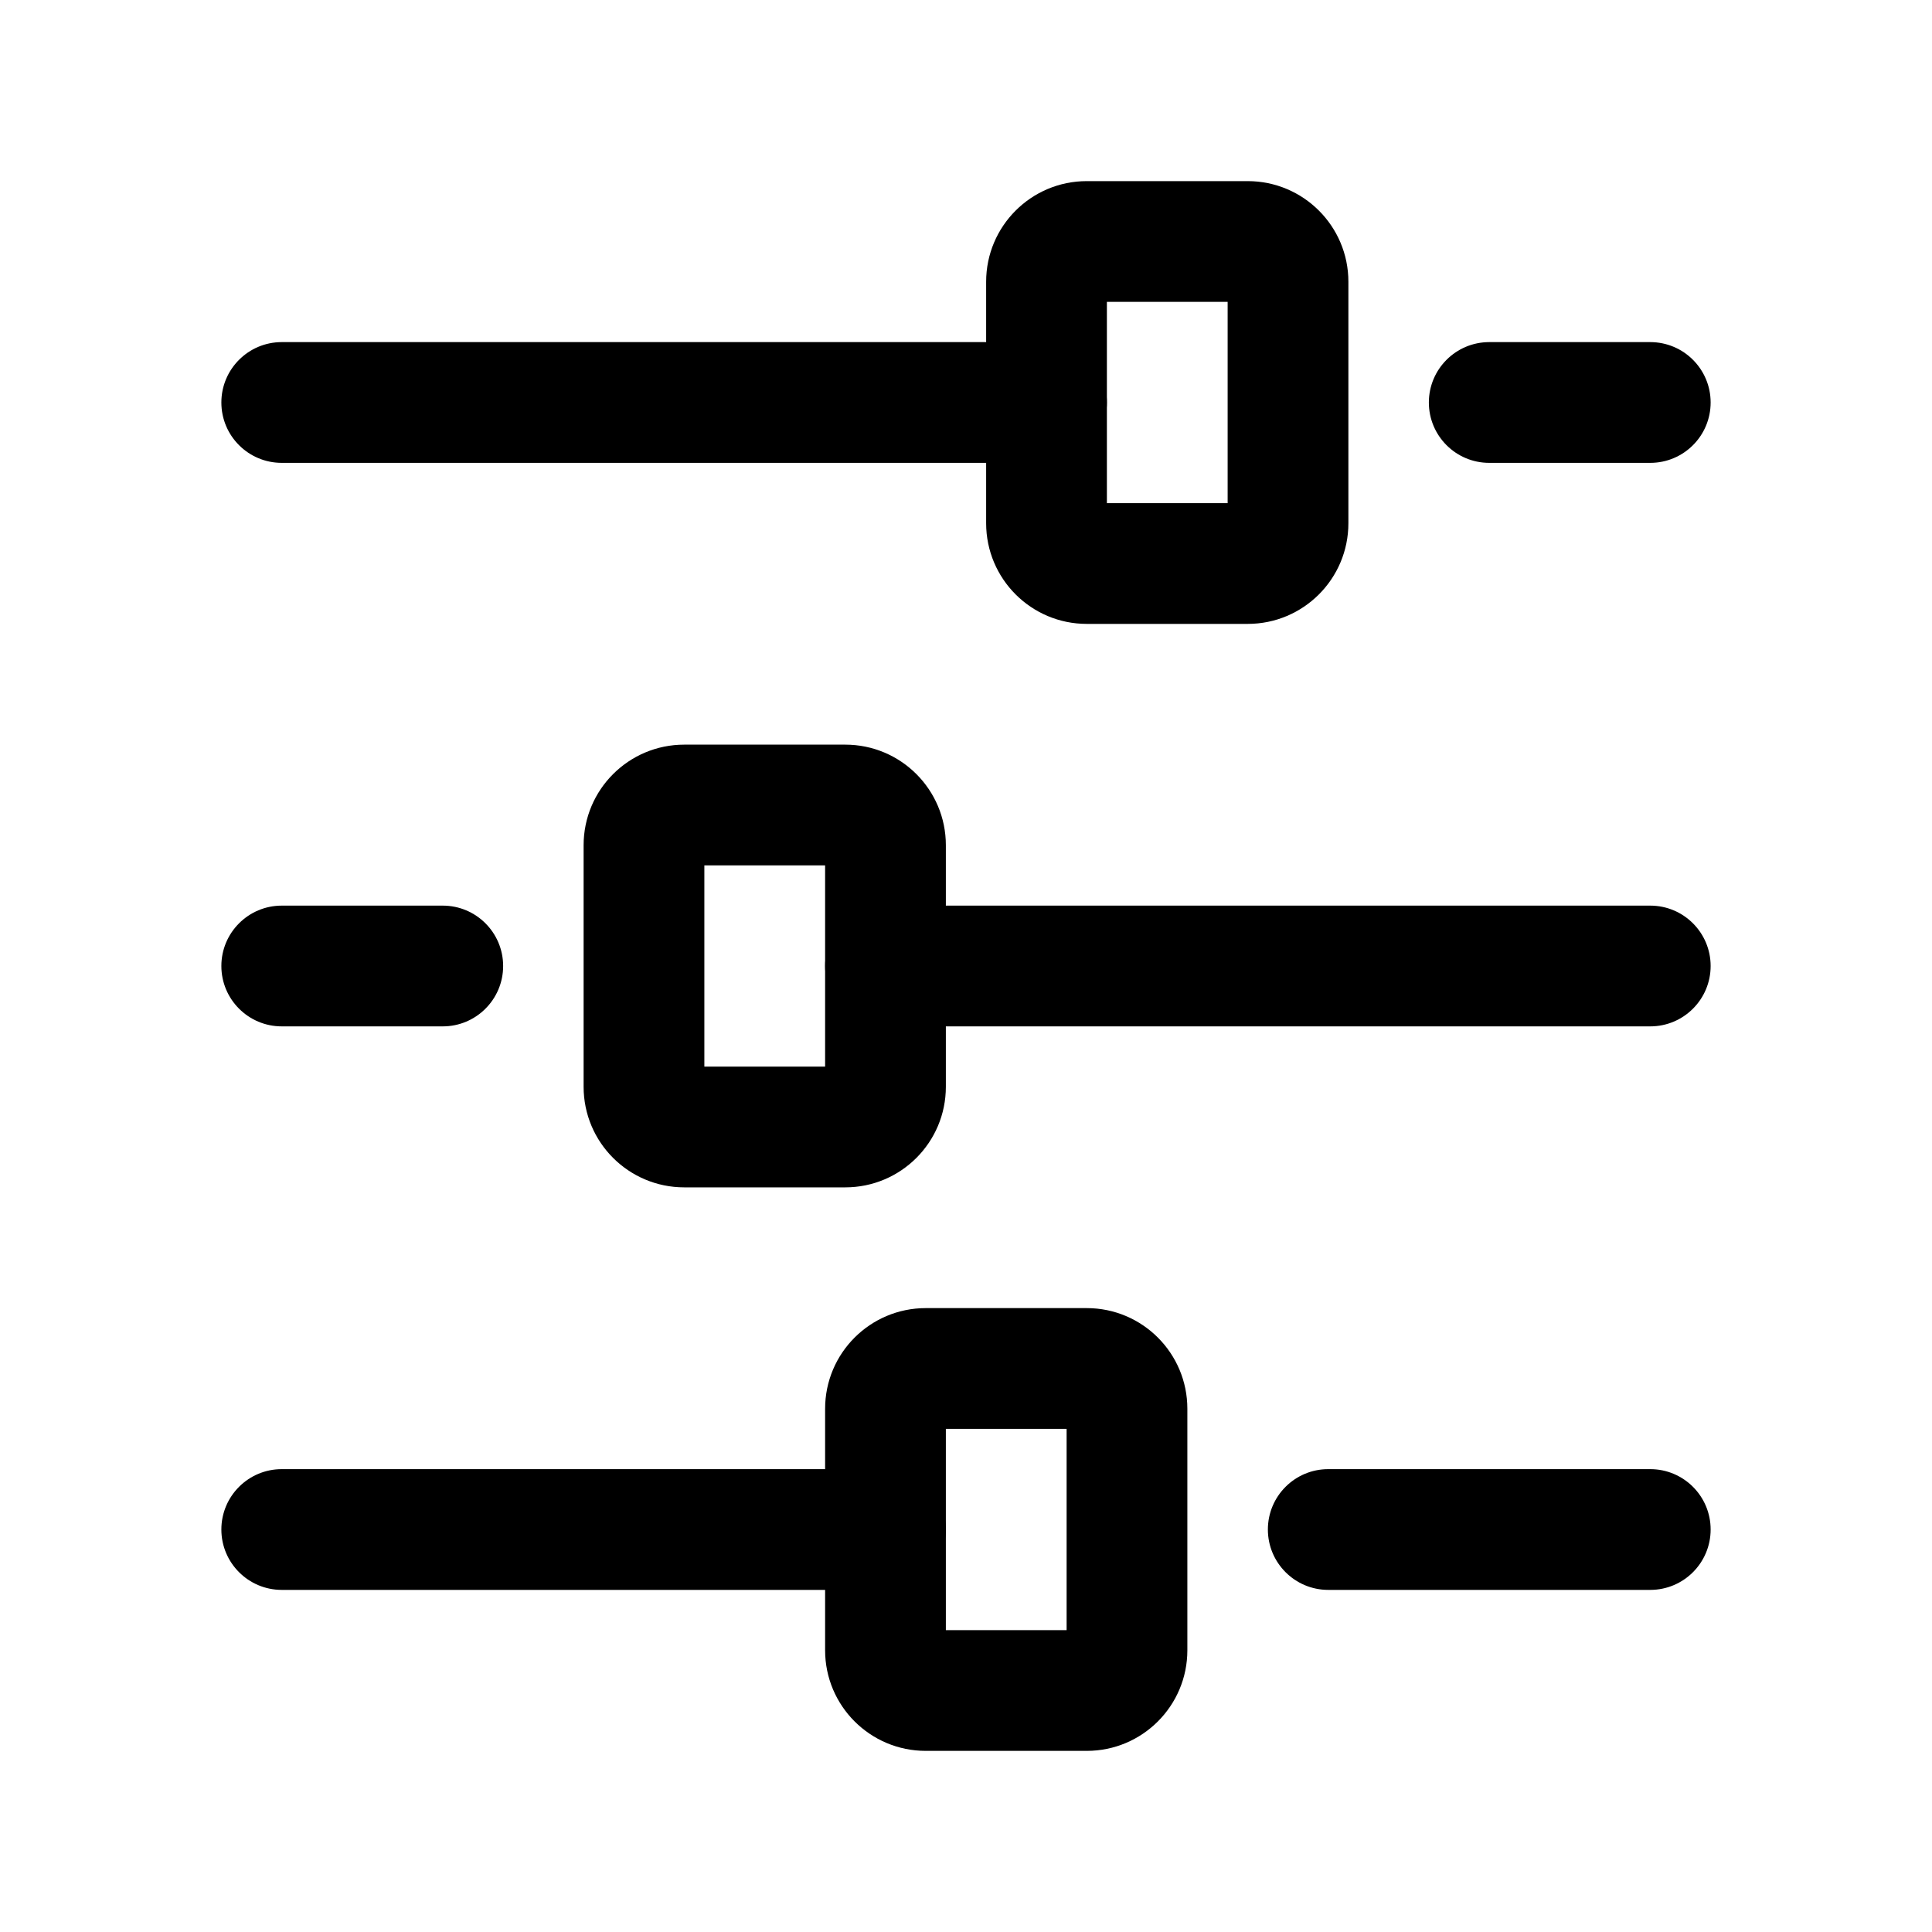
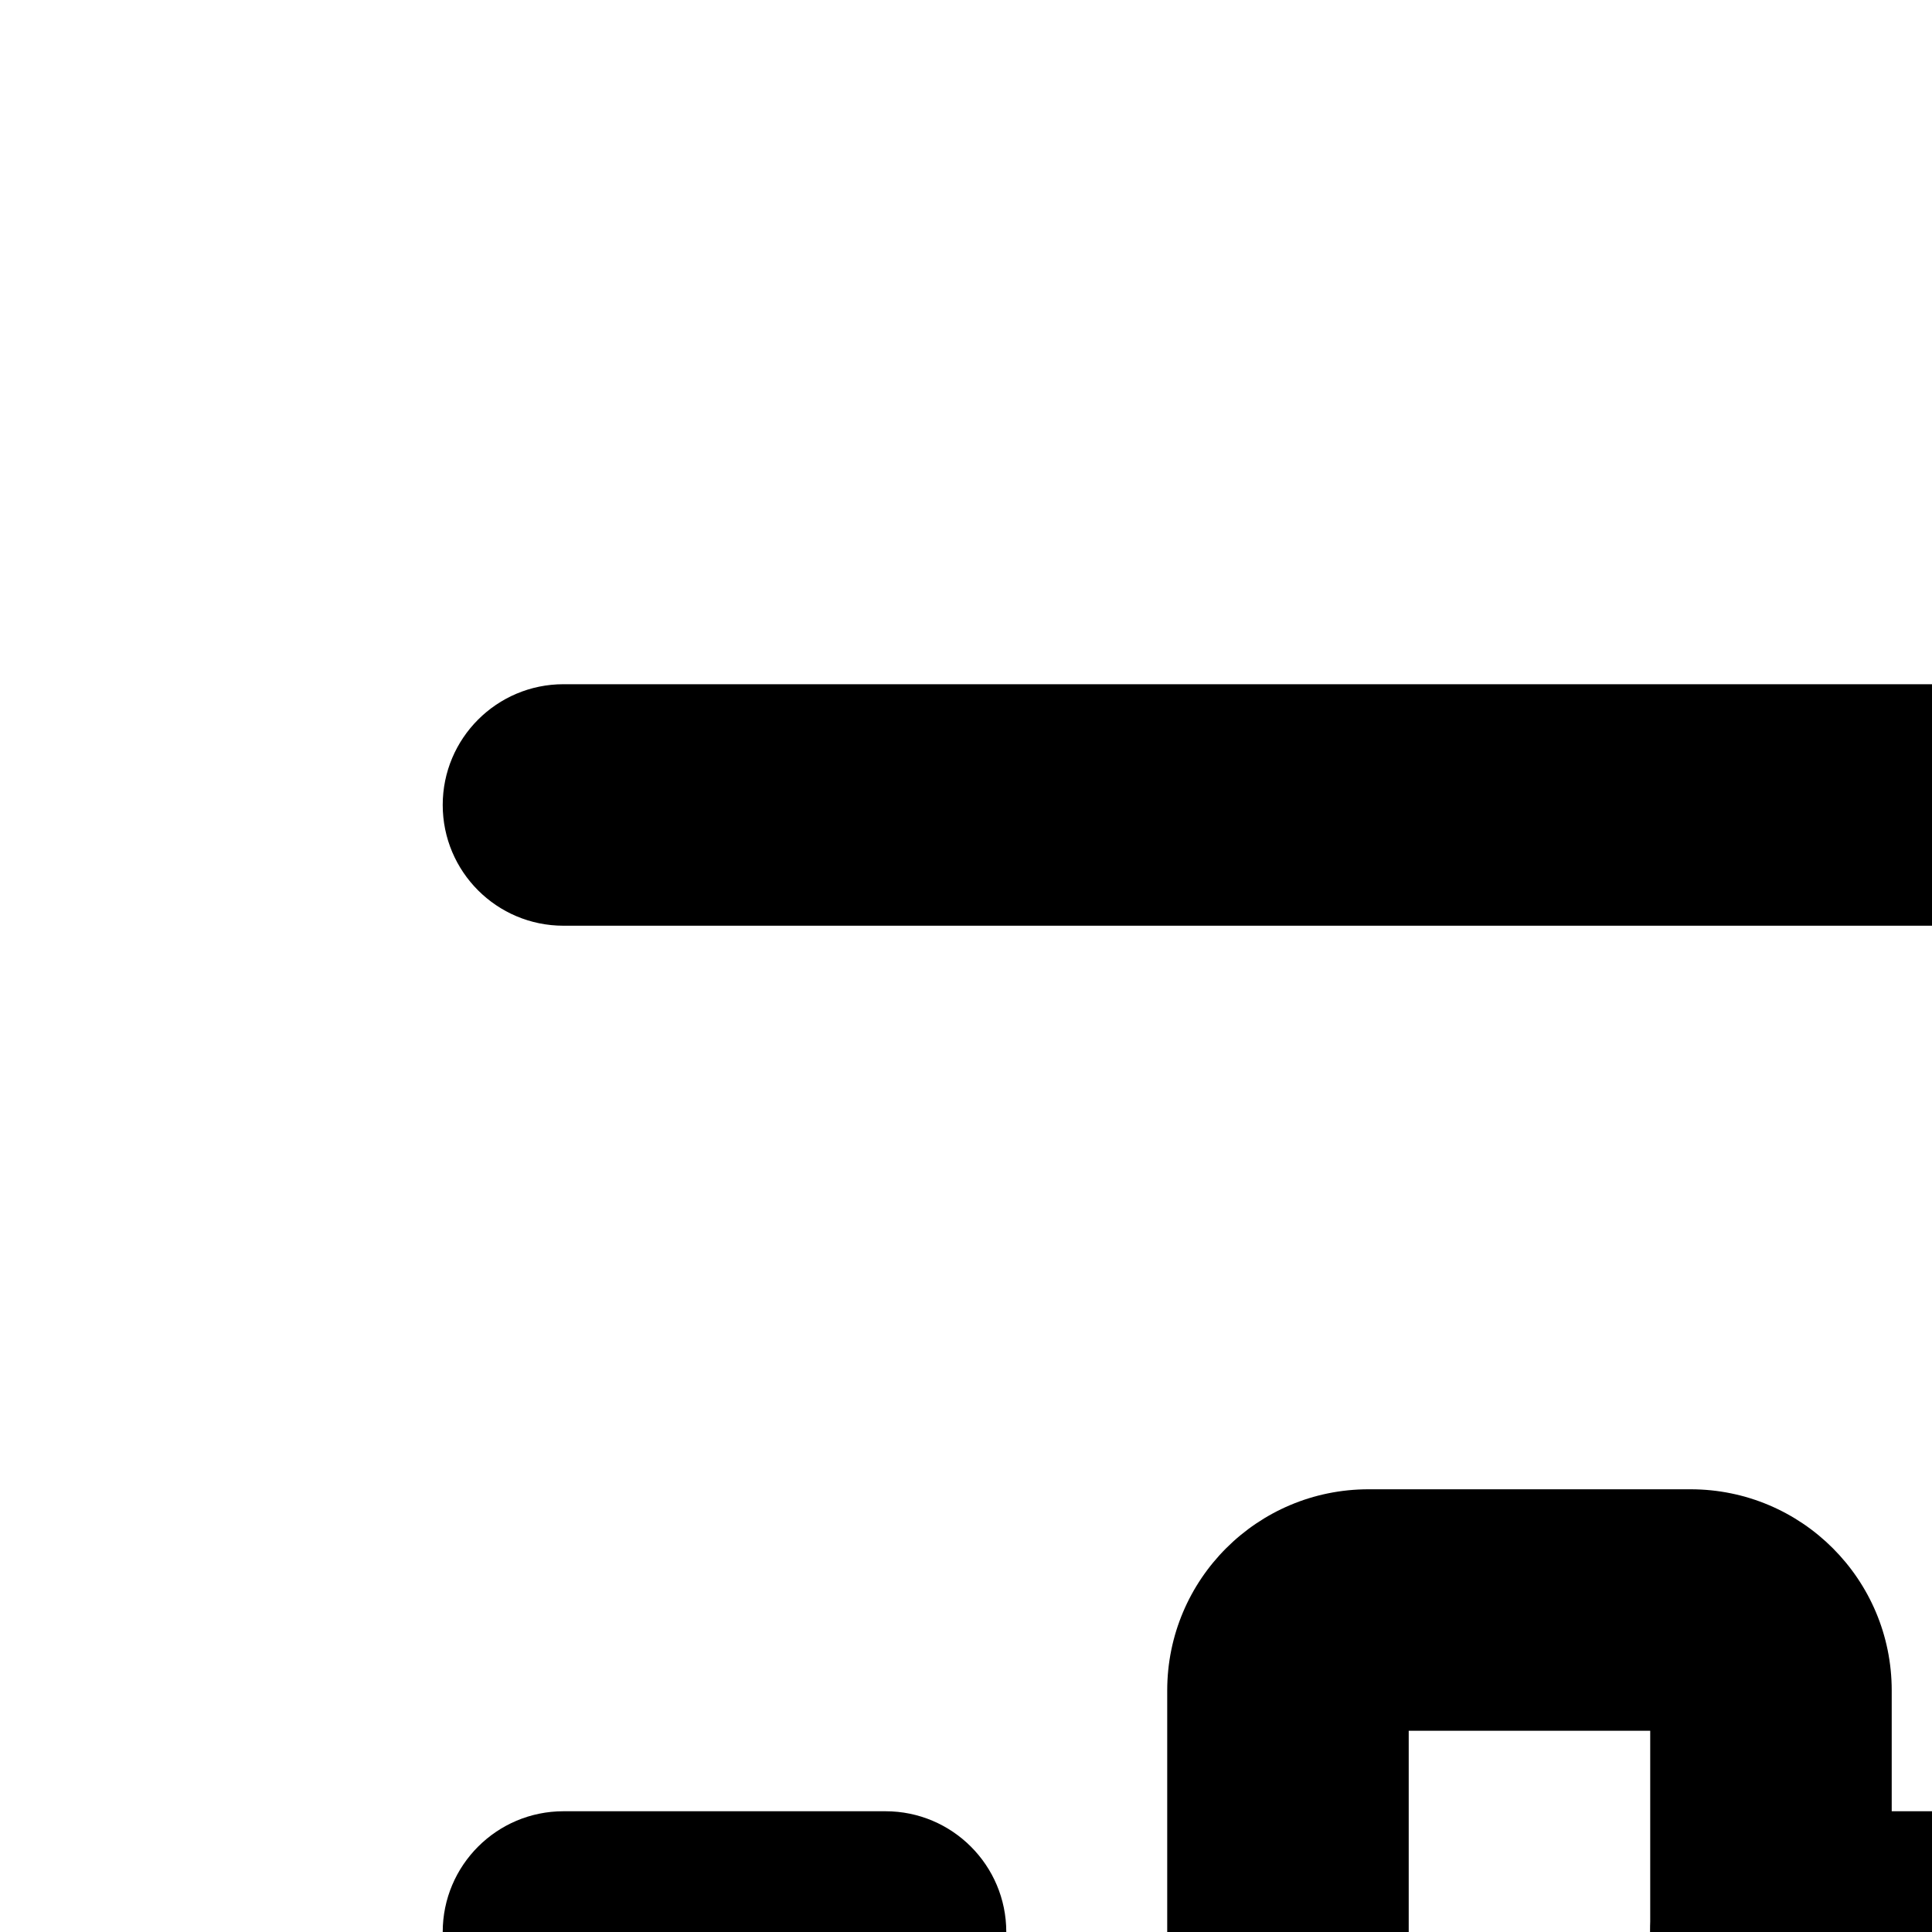
- <svg xmlns="http://www.w3.org/2000/svg" width="40" height="40" viewBox="0 0 40 40" fill="none">
+ <svg xmlns="http://www.w3.org/2000/svg" width="20" height="20" viewBox="0 0 20 20" fill="none">
  <path fill-rule="evenodd" clip-rule="evenodd" d="M20.417 5.833C20.417 4.683 21.35 3.75 22.5 3.75H25.833C26.984 3.75 27.917 4.683 27.917 5.833V10.833C27.917 11.984 26.984 12.917 25.833 12.917H22.5C21.35 12.917 20.417 11.984 20.417 10.833V5.833ZM22.917 6.25V10.417H25.417V6.25H22.917Z" fill="black" />
  <path fill-rule="evenodd" clip-rule="evenodd" d="M12.083 17.5C12.083 16.349 13.016 15.417 14.167 15.417H17.5C18.651 15.417 19.583 16.349 19.583 17.5V22.5C19.583 23.651 18.651 24.583 17.5 24.583H14.167C13.016 24.583 12.083 23.651 12.083 22.5V17.5ZM14.583 17.917V22.083H17.083V17.917H14.583Z" fill="black" />
  <path fill-rule="evenodd" clip-rule="evenodd" d="M17.083 29.167C17.083 28.016 18.016 27.083 19.167 27.083H22.5C23.651 27.083 24.583 28.016 24.583 29.167V34.167C24.583 35.317 23.651 36.25 22.5 36.25H19.167C18.016 36.25 17.083 35.317 17.083 34.167V29.167ZM19.583 29.583V33.75H22.083V29.583H19.583Z" fill="black" />
  <path fill-rule="evenodd" clip-rule="evenodd" d="M4.583 8.333C4.583 7.643 5.143 7.083 5.833 7.083H21.667C22.357 7.083 22.917 7.643 22.917 8.333C22.917 9.024 22.357 9.583 21.667 9.583H5.833C5.143 9.583 4.583 9.024 4.583 8.333Z" fill="black" />
  <path fill-rule="evenodd" clip-rule="evenodd" d="M4.583 31.667C4.583 30.976 5.143 30.417 5.833 30.417H18.333C19.024 30.417 19.583 30.976 19.583 31.667C19.583 32.357 19.024 32.917 18.333 32.917H5.833C5.143 32.917 4.583 32.357 4.583 31.667Z" fill="black" />
  <path fill-rule="evenodd" clip-rule="evenodd" d="M26.25 31.667C26.25 30.976 26.81 30.417 27.5 30.417H34.167C34.857 30.417 35.417 30.976 35.417 31.667C35.417 32.357 34.857 32.917 34.167 32.917H27.5C26.81 32.917 26.25 32.357 26.25 31.667Z" fill="black" />
  <path fill-rule="evenodd" clip-rule="evenodd" d="M17.083 20C17.083 19.31 17.643 18.75 18.333 18.75H34.167C34.857 18.75 35.417 19.31 35.417 20C35.417 20.69 34.857 21.25 34.167 21.25H18.333C17.643 21.25 17.083 20.69 17.083 20Z" fill="black" />
  <path fill-rule="evenodd" clip-rule="evenodd" d="M29.583 8.333C29.583 7.643 30.143 7.083 30.833 7.083H34.167C34.857 7.083 35.417 7.643 35.417 8.333C35.417 9.024 34.857 9.583 34.167 9.583H30.833C30.143 9.583 29.583 9.024 29.583 8.333Z" fill="black" />
  <path fill-rule="evenodd" clip-rule="evenodd" d="M4.583 20C4.583 19.31 5.143 18.75 5.833 18.75H9.167C9.857 18.75 10.417 19.31 10.417 20C10.417 20.69 9.857 21.25 9.167 21.25H5.833C5.143 21.25 4.583 20.69 4.583 20Z" fill="black" />
</svg>
